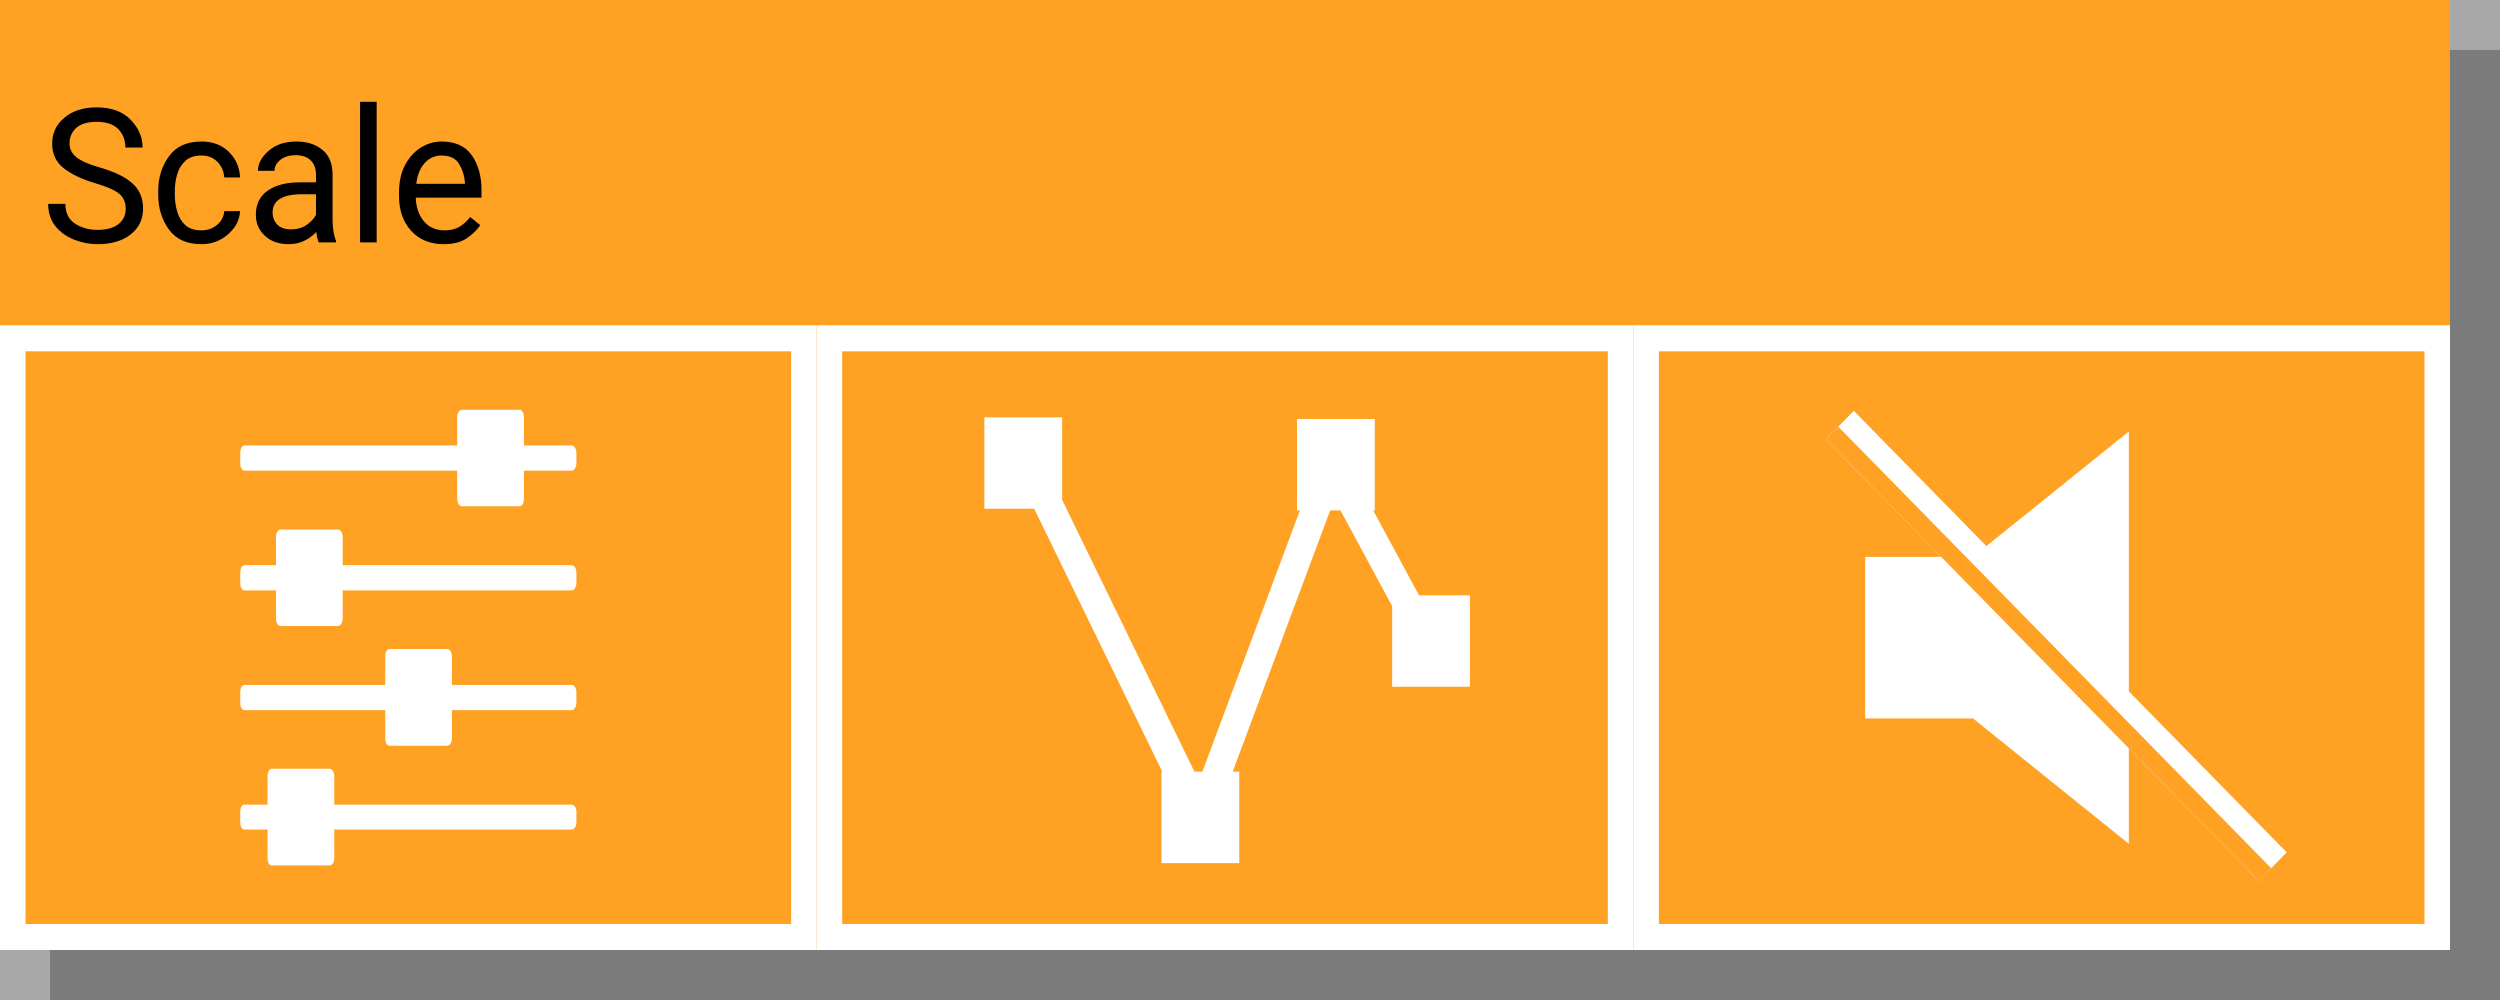
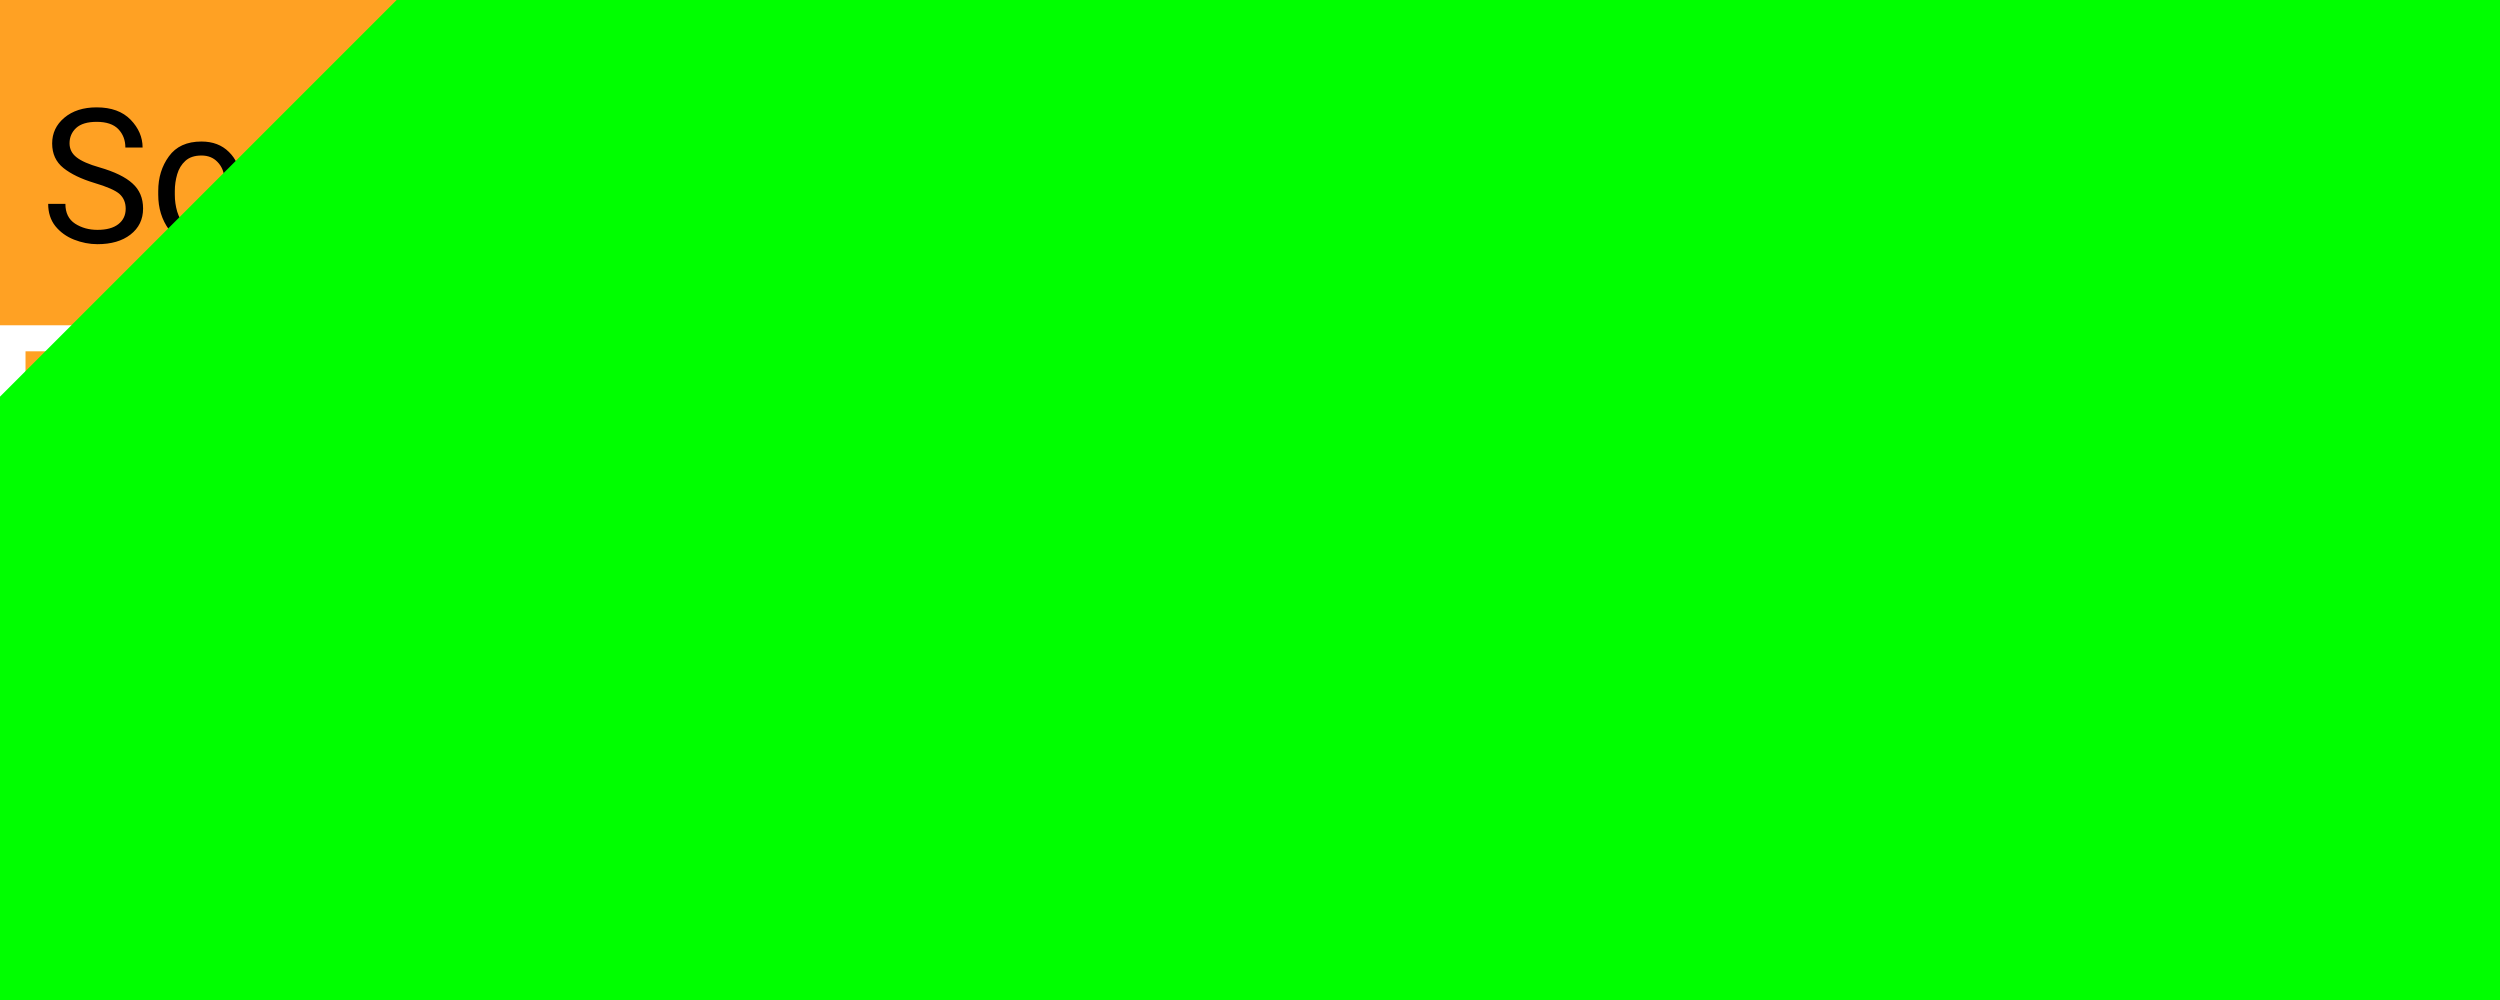
<svg xmlns="http://www.w3.org/2000/svg" width="250" height="100" viewBox="0 0 250 100" id="svg2" version="1.1">
  <defs id="defs4" />
  <g id="layer1">
    <g id="sequencerMachineTemplate">
      <g id="seqContainer" class="seqContainer">
        <rect id="rectSeqCon" class="seqBackground" x="0" y="0" width="250" height="100" style="fill:#000000;fill-opacity:0.298" />
+         <svg style="overflow:hidden" overflow="hidden" y="0" x="0" height="100" width="132" class="instanceWindow" id="instanceWindow">
+           <rect id="rectTest" x="0" y="40" width="1250" height="40" style="fill:#ffff00;fill-opacity:0.798" />
+           <svg ry="0" rx="0" y="0" x="0" height="30" width="240" class="instanceContainer" id="instanceContainer">
+ 	  </svg>
+         </svg>
+         <rect display="none" id="rectSeqNewPiece" class="newPieceIndicator" x="0" y="0" width="250" height="100" style="fill:#00ff00;fill-opacity:0.8" />
      </g>
      <rect y="5" x="5" height="95" width="245" id="rect4136-9" style="fill:#000000;fill-opacity:0.267;stroke:none;stroke-width:2;stroke-linecap:butt;stroke-linejoin:round;stroke-miterlimit:4;stroke-dasharray:none;stroke-opacity:1" />
      <rect y="0" x="0" height="95" width="245" id="rect4136" style="fill:#ffa123;fill-opacity:1;stroke:none;stroke-width:2;stroke-linecap:butt;stroke-linejoin:round;stroke-miterlimit:4;stroke-dasharray:none;stroke-opacity:1" />
      <g transform="matrix(1.004749,0,0,0.9822868,-5.3082824e-6,6.850003)" id="g4224">
        <g id="controllsButton" class="controllsButton" transform="matrix(1.016009,0,0,1.059966,-164.2118,-202.0138)">
          <g transform="translate(-58.58885,-106.0165)" id="g4176">
            <rect style="fill:#ffffff;fill-opacity:1;stroke:none;stroke-width:2;stroke-linecap:butt;stroke-linejoin:round;stroke-miterlimit:4;stroke-dasharray:none;stroke-opacity:1" id="rect9722" width="80" height="60" x="220.213" y="321.264" />
            <rect style="fill:#ffa123;fill-opacity:1;stroke:none;stroke-width:2;stroke-linecap:butt;stroke-linejoin:round;stroke-miterlimit:4;stroke-dasharray:none;stroke-opacity:1" id="rect9960" width="75" height="55" x="222.713" y="323.764" />
          </g>
          <g style="fill:#ffffff" transform="matrix(0.8232233,0,0,0.8232233,-243.3313,-155.4004)" id="g9828">
            <path style="color:#000000;font-style:normal;font-variant:normal;font-weight:normal;font-stretch:normal;font-size:medium;line-height:normal;font-family:Sans;-inkscape-font-specification:Sans;text-indent:0;text-align:start;text-decoration:none;text-decoration-line:none;letter-spacing:normal;word-spacing:normal;text-transform:none;direction:ltr;block-progression:tb;writing-mode:lr-tb;baseline-shift:baseline;text-anchor:start;display:inline;overflow:visible;visibility:visible;fill:#ffffff;fill-opacity:1;stroke:none;stroke-width:10.63;marker:none;enable-background:accumulate" d="m 546.879,460.104 6.875,0 c 0.298,0 0.5,0.38 0.5,0.844 l 0,3.312 5.688,0 c 0.298,0 0.562,0.38 0.562,0.844 l 0,1.25 c 0,0.464 -0.265,0.844 -0.562,0.844 l -5.688,0 0,3.312 c 0,0.464 -0.202,0.844 -0.5,0.844 l -6.875,0 c -0.298,0 -0.562,-0.38 -0.562,-0.844 l 0,-3.312 -25.312,0 c -0.298,0 -0.5,-0.38 -0.5,-0.844 l 0,-1.25 c 0,-0.464 0.202,-0.844 0.5,-0.844 l 25.312,0 0,-3.312 c 0,-0.464 0.265,-0.844 0.562,-0.844 z" id="path9718" />
            <path style="color:#000000;font-style:normal;font-variant:normal;font-weight:normal;font-stretch:normal;font-size:medium;line-height:normal;font-family:Sans;-inkscape-font-specification:Sans;text-indent:0;text-align:start;text-decoration:none;text-decoration-line:none;letter-spacing:normal;word-spacing:normal;text-transform:none;direction:ltr;block-progression:tb;writing-mode:lr-tb;baseline-shift:baseline;text-anchor:start;display:inline;overflow:visible;visibility:visible;fill:#ffffff;fill-opacity:1;stroke:none;stroke-width:10.63;marker:none;enable-background:accumulate" d="m 525.317,474.073 6.812,0 c 0.298,0 0.562,0.348 0.562,0.812 l 0,3.344 27.25,0 c 0.298,0 0.562,0.38 0.562,0.844 l 0,1.25 c 0,0.464 -0.265,0.844 -0.562,0.844 l -27.25,0 0,3.312 c 0,0.464 -0.265,0.844 -0.562,0.844 l -6.812,0 c -0.297,0 -0.562,-0.38 -0.562,-0.844 l 0,-3.312 -3.75,0 c -0.298,0 -0.5,-0.38 -0.5,-0.844 l 0,-1.25 c 0,-0.464 0.202,-0.844 0.5,-0.844 l 3.75,0 0,-3.344 c 0,-0.464 0.265,-0.812 0.562,-0.812 z" id="path9716" />
            <path style="color:#000000;font-style:normal;font-variant:normal;font-weight:normal;font-stretch:normal;font-size:medium;line-height:normal;font-family:Sans;-inkscape-font-specification:Sans;text-indent:0;text-align:start;text-decoration:none;text-decoration-line:none;letter-spacing:normal;word-spacing:normal;text-transform:none;direction:ltr;block-progression:tb;writing-mode:lr-tb;baseline-shift:baseline;text-anchor:start;display:inline;overflow:visible;visibility:visible;fill:#ffffff;fill-opacity:1;stroke:none;stroke-width:10.63;marker:none;enable-background:accumulate" d="m 538.254,488.01 6.875,0 c 0.298,0 0.562,0.38 0.562,0.844 l 0,3.344 14.25,0 c 0.298,0 0.562,0.38 0.562,0.844 l 0,1.25 c 0,0.464 -0.265,0.844 -0.562,0.844 l -14.25,0 0,3.312 c 0,0.464 -0.265,0.844 -0.562,0.844 l -6.875,0 c -0.298,0 -0.5,-0.38 -0.5,-0.844 l 0,-3.312 -16.75,0 c -0.298,0 -0.5,-0.38 -0.5,-0.844 l 0,-1.25 c 0,-0.464 0.202,-0.844 0.5,-0.844 l 16.75,0 0,-3.344 c 0,-0.464 0.202,-0.844 0.5,-0.844 z" id="path9714" />
            <path style="color:#000000;font-style:normal;font-variant:normal;font-weight:normal;font-stretch:normal;font-size:medium;line-height:normal;font-family:Sans;-inkscape-font-specification:Sans;text-indent:0;text-align:start;text-decoration:none;text-decoration-line:none;letter-spacing:normal;word-spacing:normal;text-transform:none;direction:ltr;block-progression:tb;writing-mode:lr-tb;baseline-shift:baseline;text-anchor:start;display:inline;overflow:visible;visibility:visible;fill:#ffffff;fill-opacity:1;stroke:none;stroke-width:10.63;marker:none;enable-background:accumulate" d="m 524.254,501.979 6.875,0 c 0.298,0 0.562,0.38 0.562,0.844 l 0,3.344 28.25,0 c 0.298,0 0.562,0.348 0.562,0.812 l 0,1.281 c 0,0.464 -0.265,0.812 -0.562,0.812 l -28.25,0 0,3.344 c 0,0.464 -0.265,0.844 -0.562,0.844 l -6.875,0 c -0.298,0 -0.5,-0.38 -0.5,-0.844 l 0,-3.344 -2.75,0 c -0.298,0 -0.5,-0.348 -0.5,-0.812 l 0,-1.281 c 0,-0.464 0.202,-0.812 0.5,-0.812 l 2.75,0 0,-3.344 c 0,-0.464 0.202,-0.844 0.5,-0.844 z" id="rect2383-8-30-8-6-93-5" />
          </g>
        </g>
        <g id="muteButton" class="muteButton" transform="matrix(1.016009,0,0,1.059966,-164.2118,-202.0138)">
          <g transform="translate(101.4112,-106.0165)" id="g4176-3">
            <rect style="fill:#ffffff;fill-opacity:1;stroke:none;stroke-width:2;stroke-linecap:butt;stroke-linejoin:round;stroke-miterlimit:4;stroke-dasharray:none;stroke-opacity:1" id="rect9722-2" width="80" height="60" x="220.213" y="321.264" />
            <rect style="fill:#ffa123;fill-opacity:1;stroke:none;stroke-width:2;stroke-linecap:butt;stroke-linejoin:round;stroke-miterlimit:4;stroke-dasharray:none;stroke-opacity:1" id="rect9960-1" width="75" height="55" x="222.713" y="323.764" />
          </g>
          <path id="rect4211" d="m 370.163,225.445 -15.266,12.043 -10.561,0 c 0,5.67 0,10.009 0,15.52 l 10.561,0 15.266,12.043 c 0,-13.222 0,-27.882 0,-39.606 z" style="fill:#ffffff;fill-opacity:1;stroke:none;stroke-width:2;stroke-linecap:butt;stroke-linejoin:round;stroke-miterlimit:4;stroke-dasharray:none;stroke-opacity:1" />
          <g class="muteIndicator" transform="matrix(0.6018879,0.6018879,-0.6018879,0.6018879,281.6778,-76.45133)" id="g4268">
            <rect style="fill:#ffffff;fill-opacity:1;stroke:none;stroke-width:2;stroke-linecap:butt;stroke-linejoin:round;stroke-miterlimit:4;stroke-dasharray:none;stroke-opacity:1" id="rect4247" width="70.458" height="4.546" x="300.268" y="198.021" />
            <rect style="fill:#ffa123;fill-opacity:1;stroke:none;stroke-width:2;stroke-linecap:butt;stroke-linejoin:round;stroke-miterlimit:4;stroke-dasharray:none;stroke-opacity:1" id="rect4247-3" width="70.458" height="2.02" x="300.268" y="200.546" />
          </g>
        </g>
        <g id="envelopeButton" class="envelopeButton" transform="matrix(1.016009,0,0,1.059966,-164.2118,-202.0138)">
          <g transform="translate(21.41115,-106.0165)" id="g4176-1">
            <rect style="fill:#ffffff;fill-opacity:1;stroke:none;stroke-width:2;stroke-linecap:butt;stroke-linejoin:round;stroke-miterlimit:4;stroke-dasharray:none;stroke-opacity:1" id="rect9722-3" width="80" height="60" x="220.213" y="321.264" />
            <rect style="fill:#ffa123;fill-opacity:1;stroke:none;stroke-width:2;stroke-linecap:butt;stroke-linejoin:round;stroke-miterlimit:4;stroke-dasharray:none;stroke-opacity:1" id="rect9960-0" width="75" height="55" x="222.713" y="323.764" />
          </g>
          <path id="rect2383-8-30-8-6-93-5-1-8" d="m 258.053,224.091 7.617,0 0,7.927 12.962,26.105 0.775,0 9.554,-25.098 -0.284,0 0,-8.779 7.617,0 0,8.779 -0.155,0 4.493,8.159 4.983,0 0,8.779 -7.617,0 0,-7.746 -5.061,-9.192 -1.007,0 -9.554,25.098 0.646,0 0,8.779 -7.617,0 0,-8.779 0.077,0 -12.549,-25.253 -4.88,0 0,-8.779 z" style="color:#000000;font-style:normal;font-variant:normal;font-weight:normal;font-stretch:normal;font-size:medium;line-height:normal;font-family:Sans;-inkscape-font-specification:Sans;text-indent:0;text-align:start;text-decoration:none;text-decoration-line:none;letter-spacing:normal;word-spacing:normal;text-transform:none;direction:ltr;block-progression:tb;writing-mode:lr-tb;baseline-shift:baseline;text-anchor:start;display:inline;overflow:visible;visibility:visible;fill:#ffffff;fill-opacity:1;stroke:none;stroke-width:10.63;marker:none;enable-background:accumulate" />
        </g>
        <g id="g4036-8" transform="matrix(1.016009,0,0,1.059966,-7.7416515e-8,-3.496659)">
          <svg style="overflow:hidden" version="1.1" ry="0" rx="0" y="0" x="0" height="30" width="240" overflow="hidden" id="rect3865-6-2-2-17">
            <text id="machineId" y="20" x="4" style="font-style:normal;font-variant:normal;font-weight:normal;font-stretch:normal;font-size:18px;line-height:125%;font-family:Roboto;-inkscape-font-specification:Roboto;letter-spacing:0px;word-spacing:0px;fill:#000000;fill-opacity:1;stroke:none" xml:space="preserve" class="machineId">Scale</text>
          </svg>
        </g>
      </g>
    </g>
+     <svg id="instanceTemplate" x="0" y="0" width="250" height="100">
+       <g transform="scale(0.38, 0.38)">
+         <g id="readyPlayer1" transform="translate(-72.73047,-203.8535)">
+           <path style="fill:#00ff00;fill-opacity:1;stroke:none;stroke-width:10;stroke-linecap:butt;stroke-linejoin:round;stroke-miterlimit:4;stroke-dasharray:none;stroke-opacity:1" d="m 177.111,203.854 -104.381,104.381 0,159.27 191.93,0 0,-263.65 -87.549,0 z" id="rect3336" />
+           <rect style="fill:#00ff00;fill-opacity:1;stroke:none;stroke-width:10;stroke-linecap:butt;stroke-linejoin:round;stroke-miterlimit:4;stroke-dasharray:none;stroke-opacity:1" id="rect3336-3" width="100pc" height="263.65" x="260.0" y="203.854" />
+         </g>
+       </g>
+     </svg>
  </g>
</svg>
